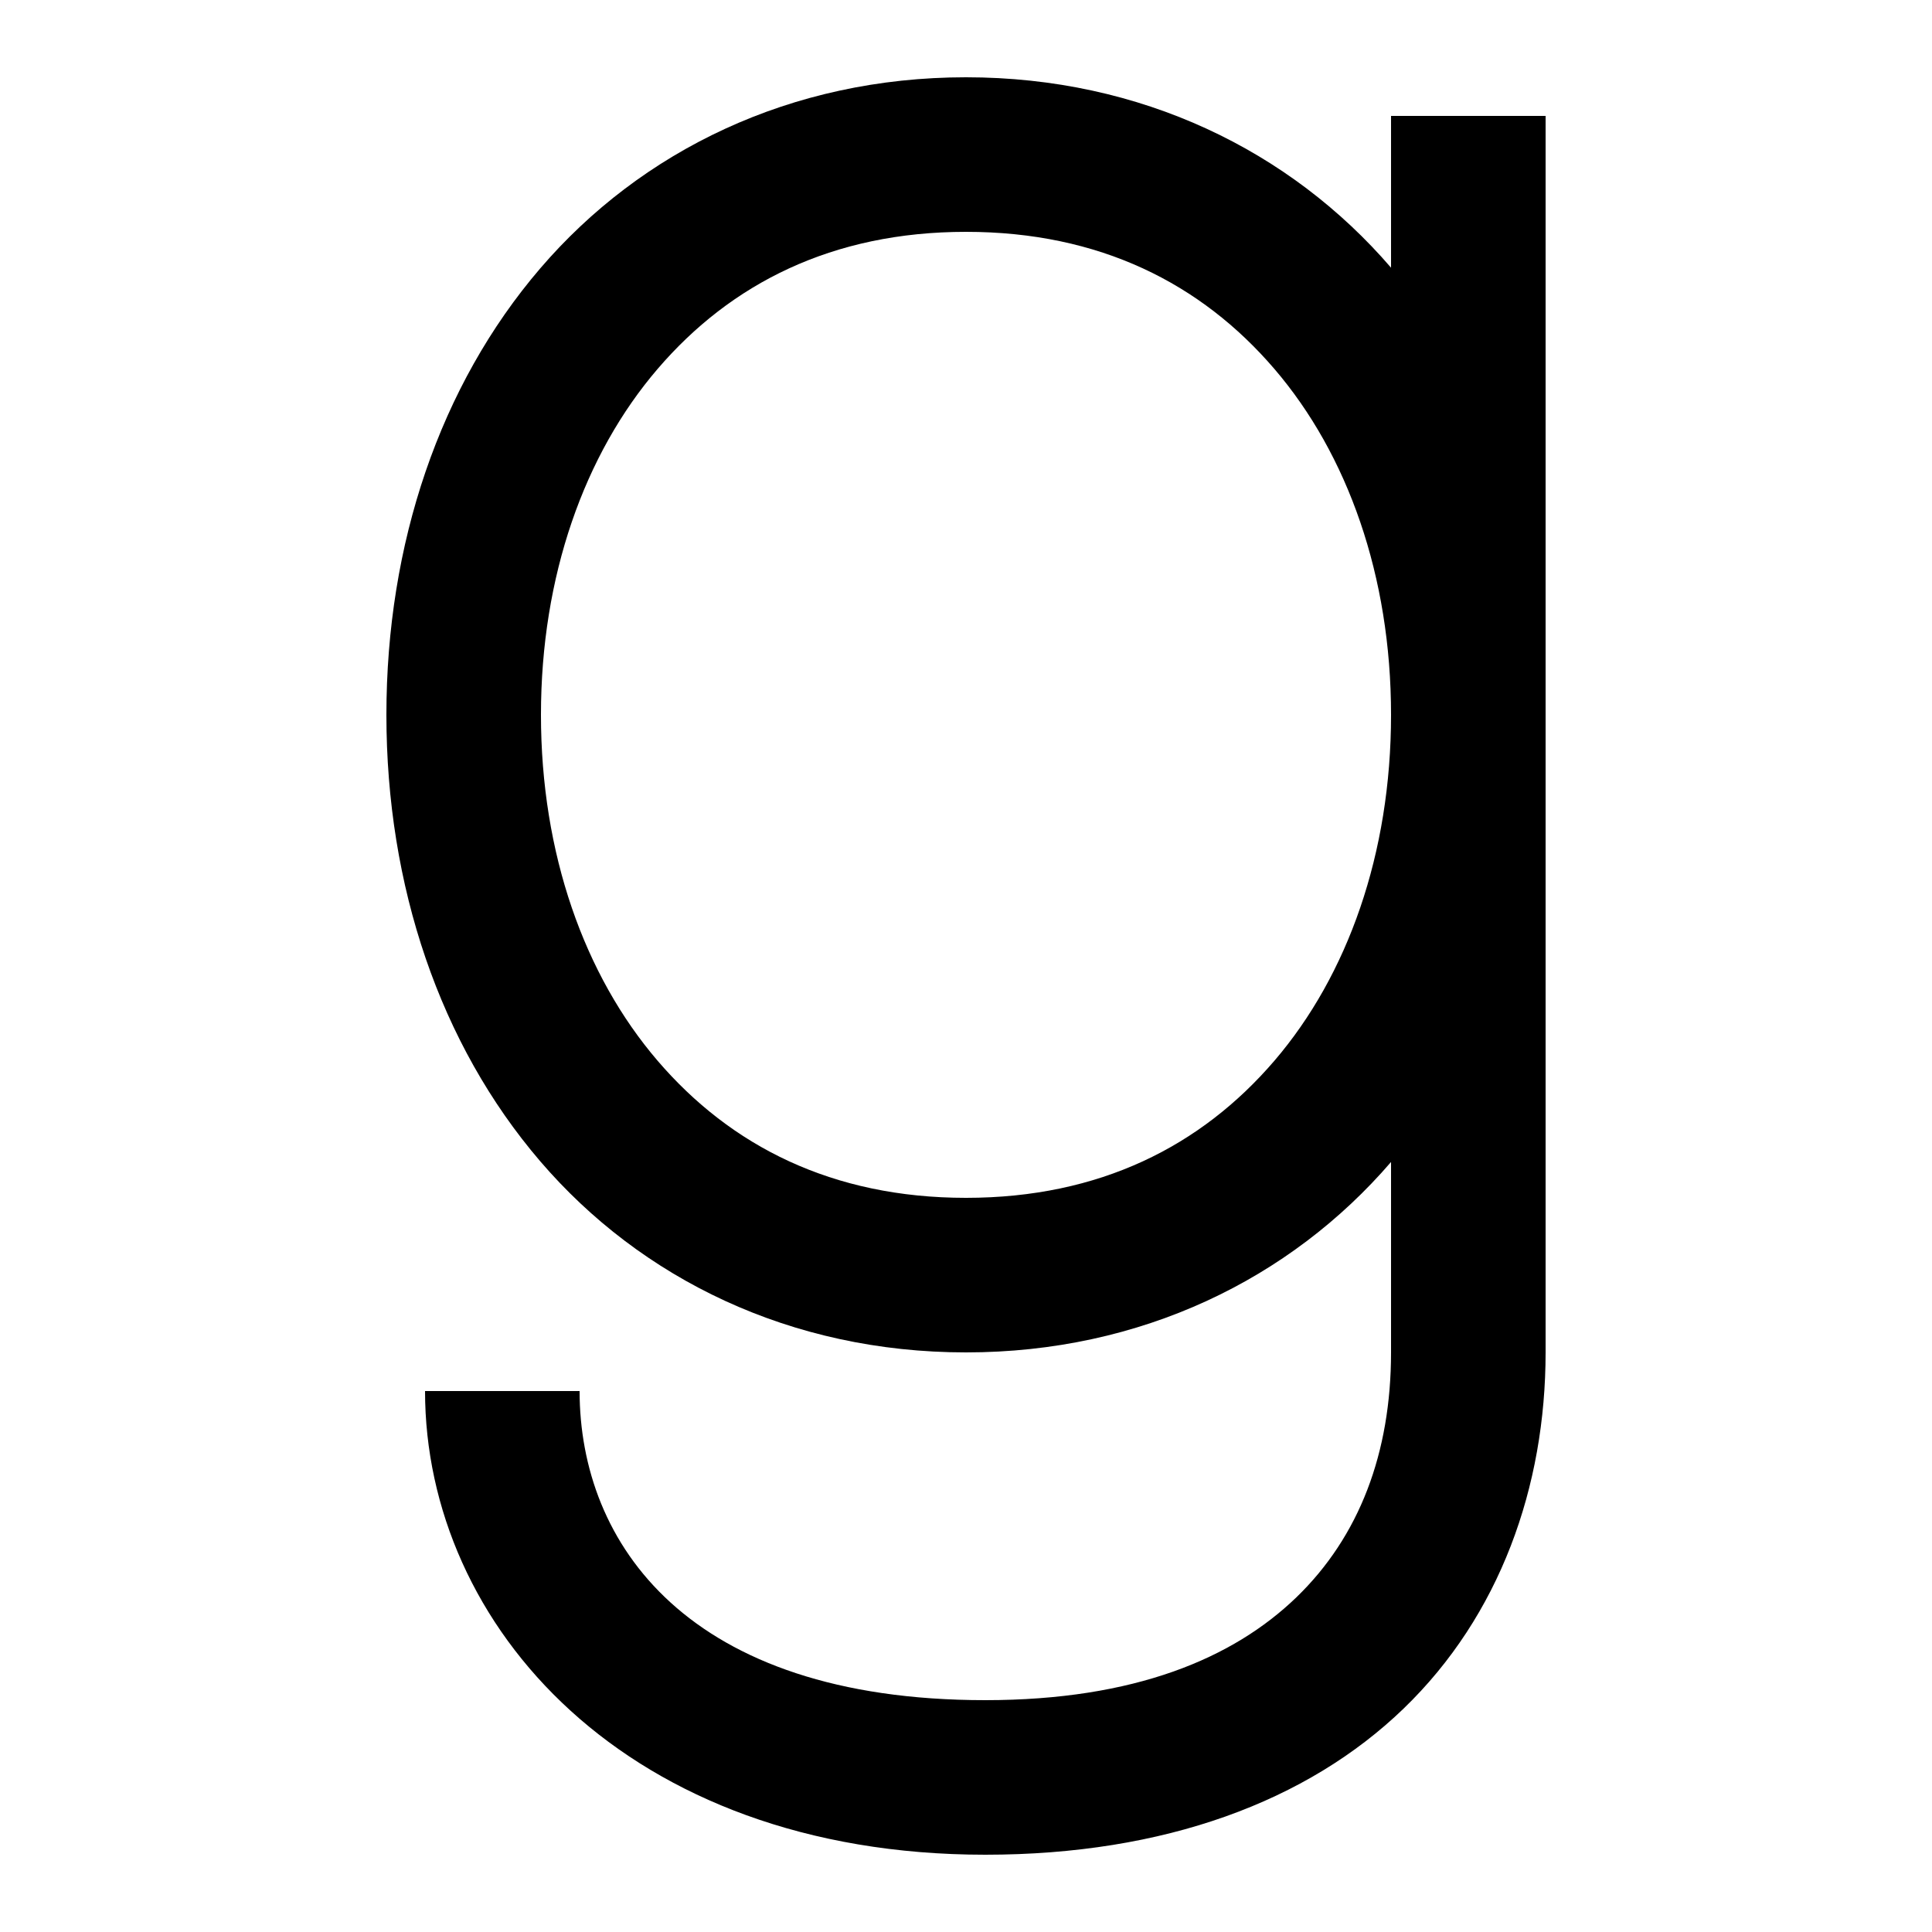
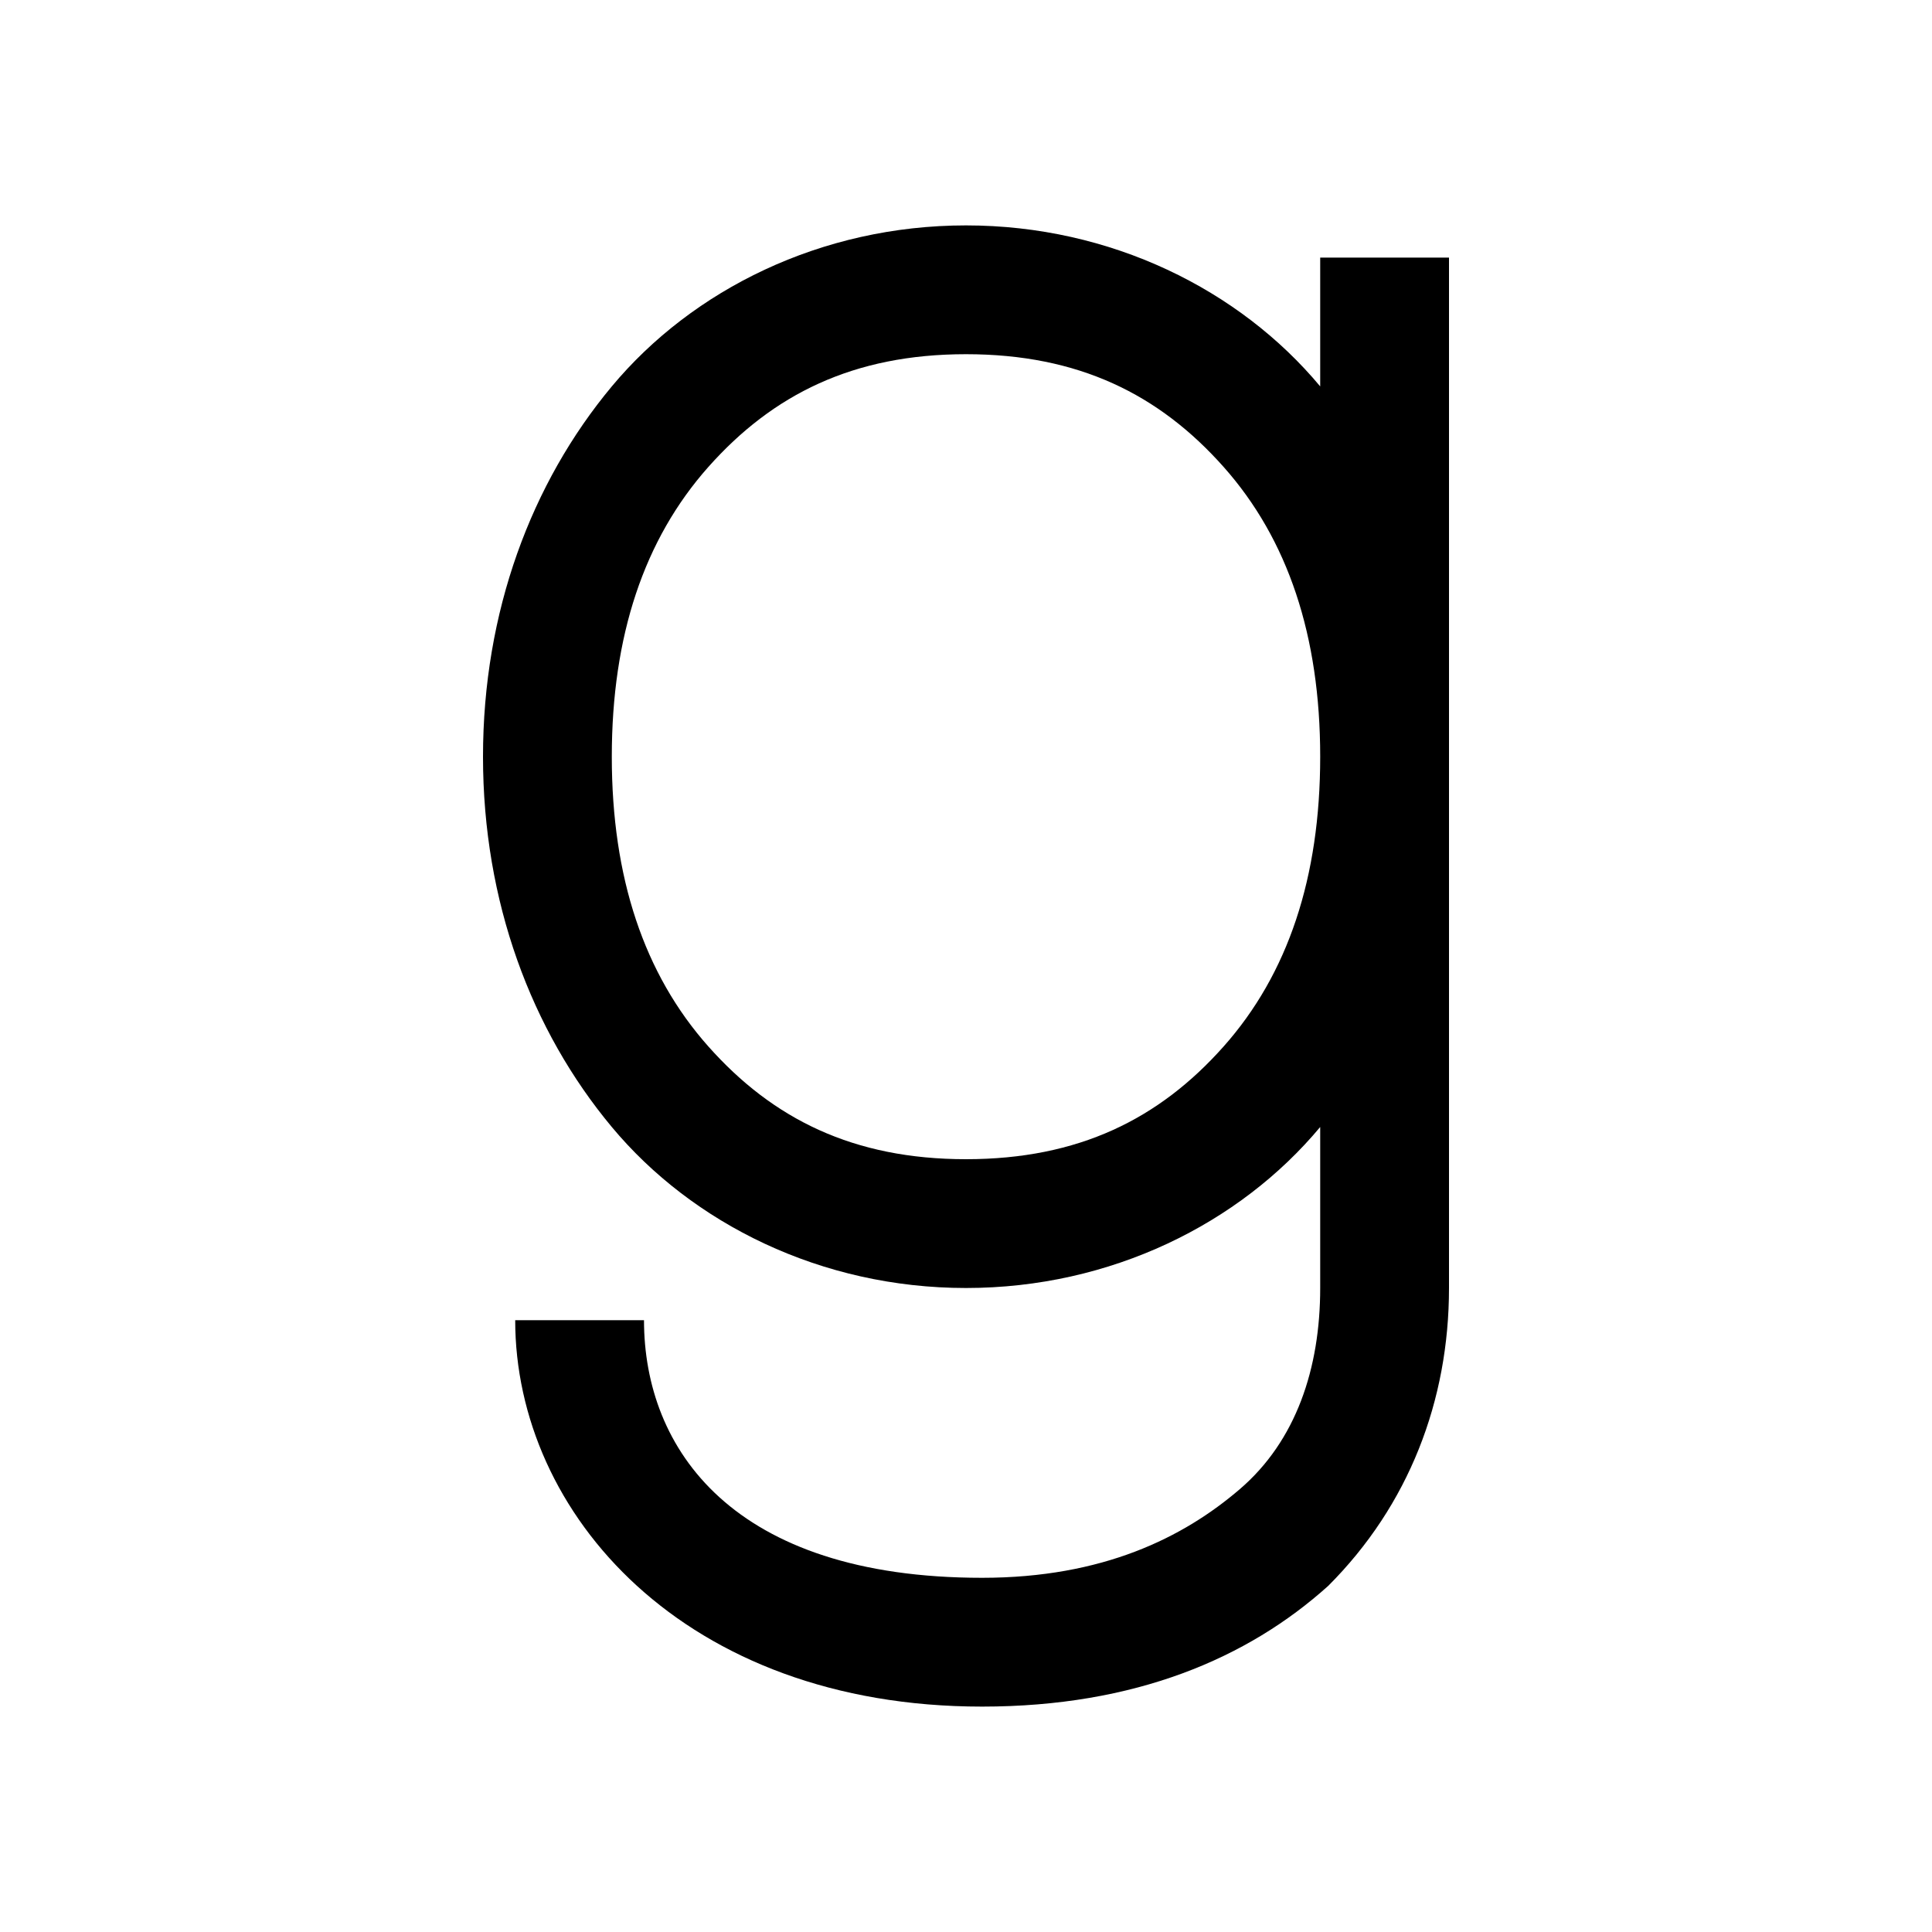
- <svg xmlns="http://www.w3.org/2000/svg" fill="#000000" viewBox="0 0 50 50" width="50px" height="50px">
-   <path d="M 25 2 C 20.459 2 16.587 3.908 13.982 6.945 C 11.378 9.982 10 14.08 10 18.5 C 10 22.92 11.378 27.018 13.982 30.055 C 16.587 33.092 20.459 35 25 35 C 29.532 35 33.396 33.098 36 30.072 L 36 35 C 36 37.599 35.181 39.764 33.549 41.34 C 31.916 42.916 29.364 44 25.5 44 C 17.784 44 15 39.933 15 36 L 11 36 C 11 42.067 16.216 48 25.5 48 C 30.136 48 33.834 46.622 36.326 44.217 C 38.819 41.811 40 38.476 40 35 L 40 18.5 L 40 3 L 36 3 L 36 6.928 C 33.396 3.902 29.532 2 25 2 z M 25 6 C 28.459 6 31.087 7.338 32.982 9.549 C 34.878 11.76 36 14.912 36 18.5 C 36 22.088 34.878 25.24 32.982 27.451 C 31.087 29.662 28.459 31 25 31 C 21.541 31 18.913 29.662 17.018 27.451 C 15.122 25.24 14 22.088 14 18.5 C 14 14.912 15.122 11.76 17.018 9.549 C 18.913 7.338 21.541 6 25 6 z" />
+ <svg xmlns="http://www.w3.org/2000/svg" version="1.1" id="Layer_1" x="0px" y="0px" viewBox="0 0 24 24" style="enable-background:new 0 0 24 24;" xml:space="preserve">
+   <path d="M12,2.8c-1.8,0-3.4,0.8-4.4,2S6,7.6,6,9.4s0.6,3.4,1.6,4.6s2.6,2,4.4,2c1.8,0,3.4-0.8,4.4-2v2c0,1-0.3,1.9-1,2.5  c-0.7,0.6-1.7,1.1-3.2,1.1C9.1,19.6,8,18,8,16.4H6.4c0,2.4,2.1,4.8,5.8,4.8c1.9,0,3.3-0.6,4.3-1.5c1-1,1.5-2.3,1.5-3.7V9.4V3.2h-1.6  v1.6C15.4,3.6,13.8,2.8,12,2.8z M12,4.4c1.4,0,2.4,0.5,3.2,1.4c0.8,0.9,1.2,2.1,1.2,3.6s-0.4,2.7-1.2,3.6c-0.8,0.9-1.8,1.4-3.2,1.4  S9.6,13.9,8.8,13s-1.2-2.1-1.2-3.6s0.4-2.7,1.2-3.6S10.6,4.4,12,4.4z" />
</svg>
